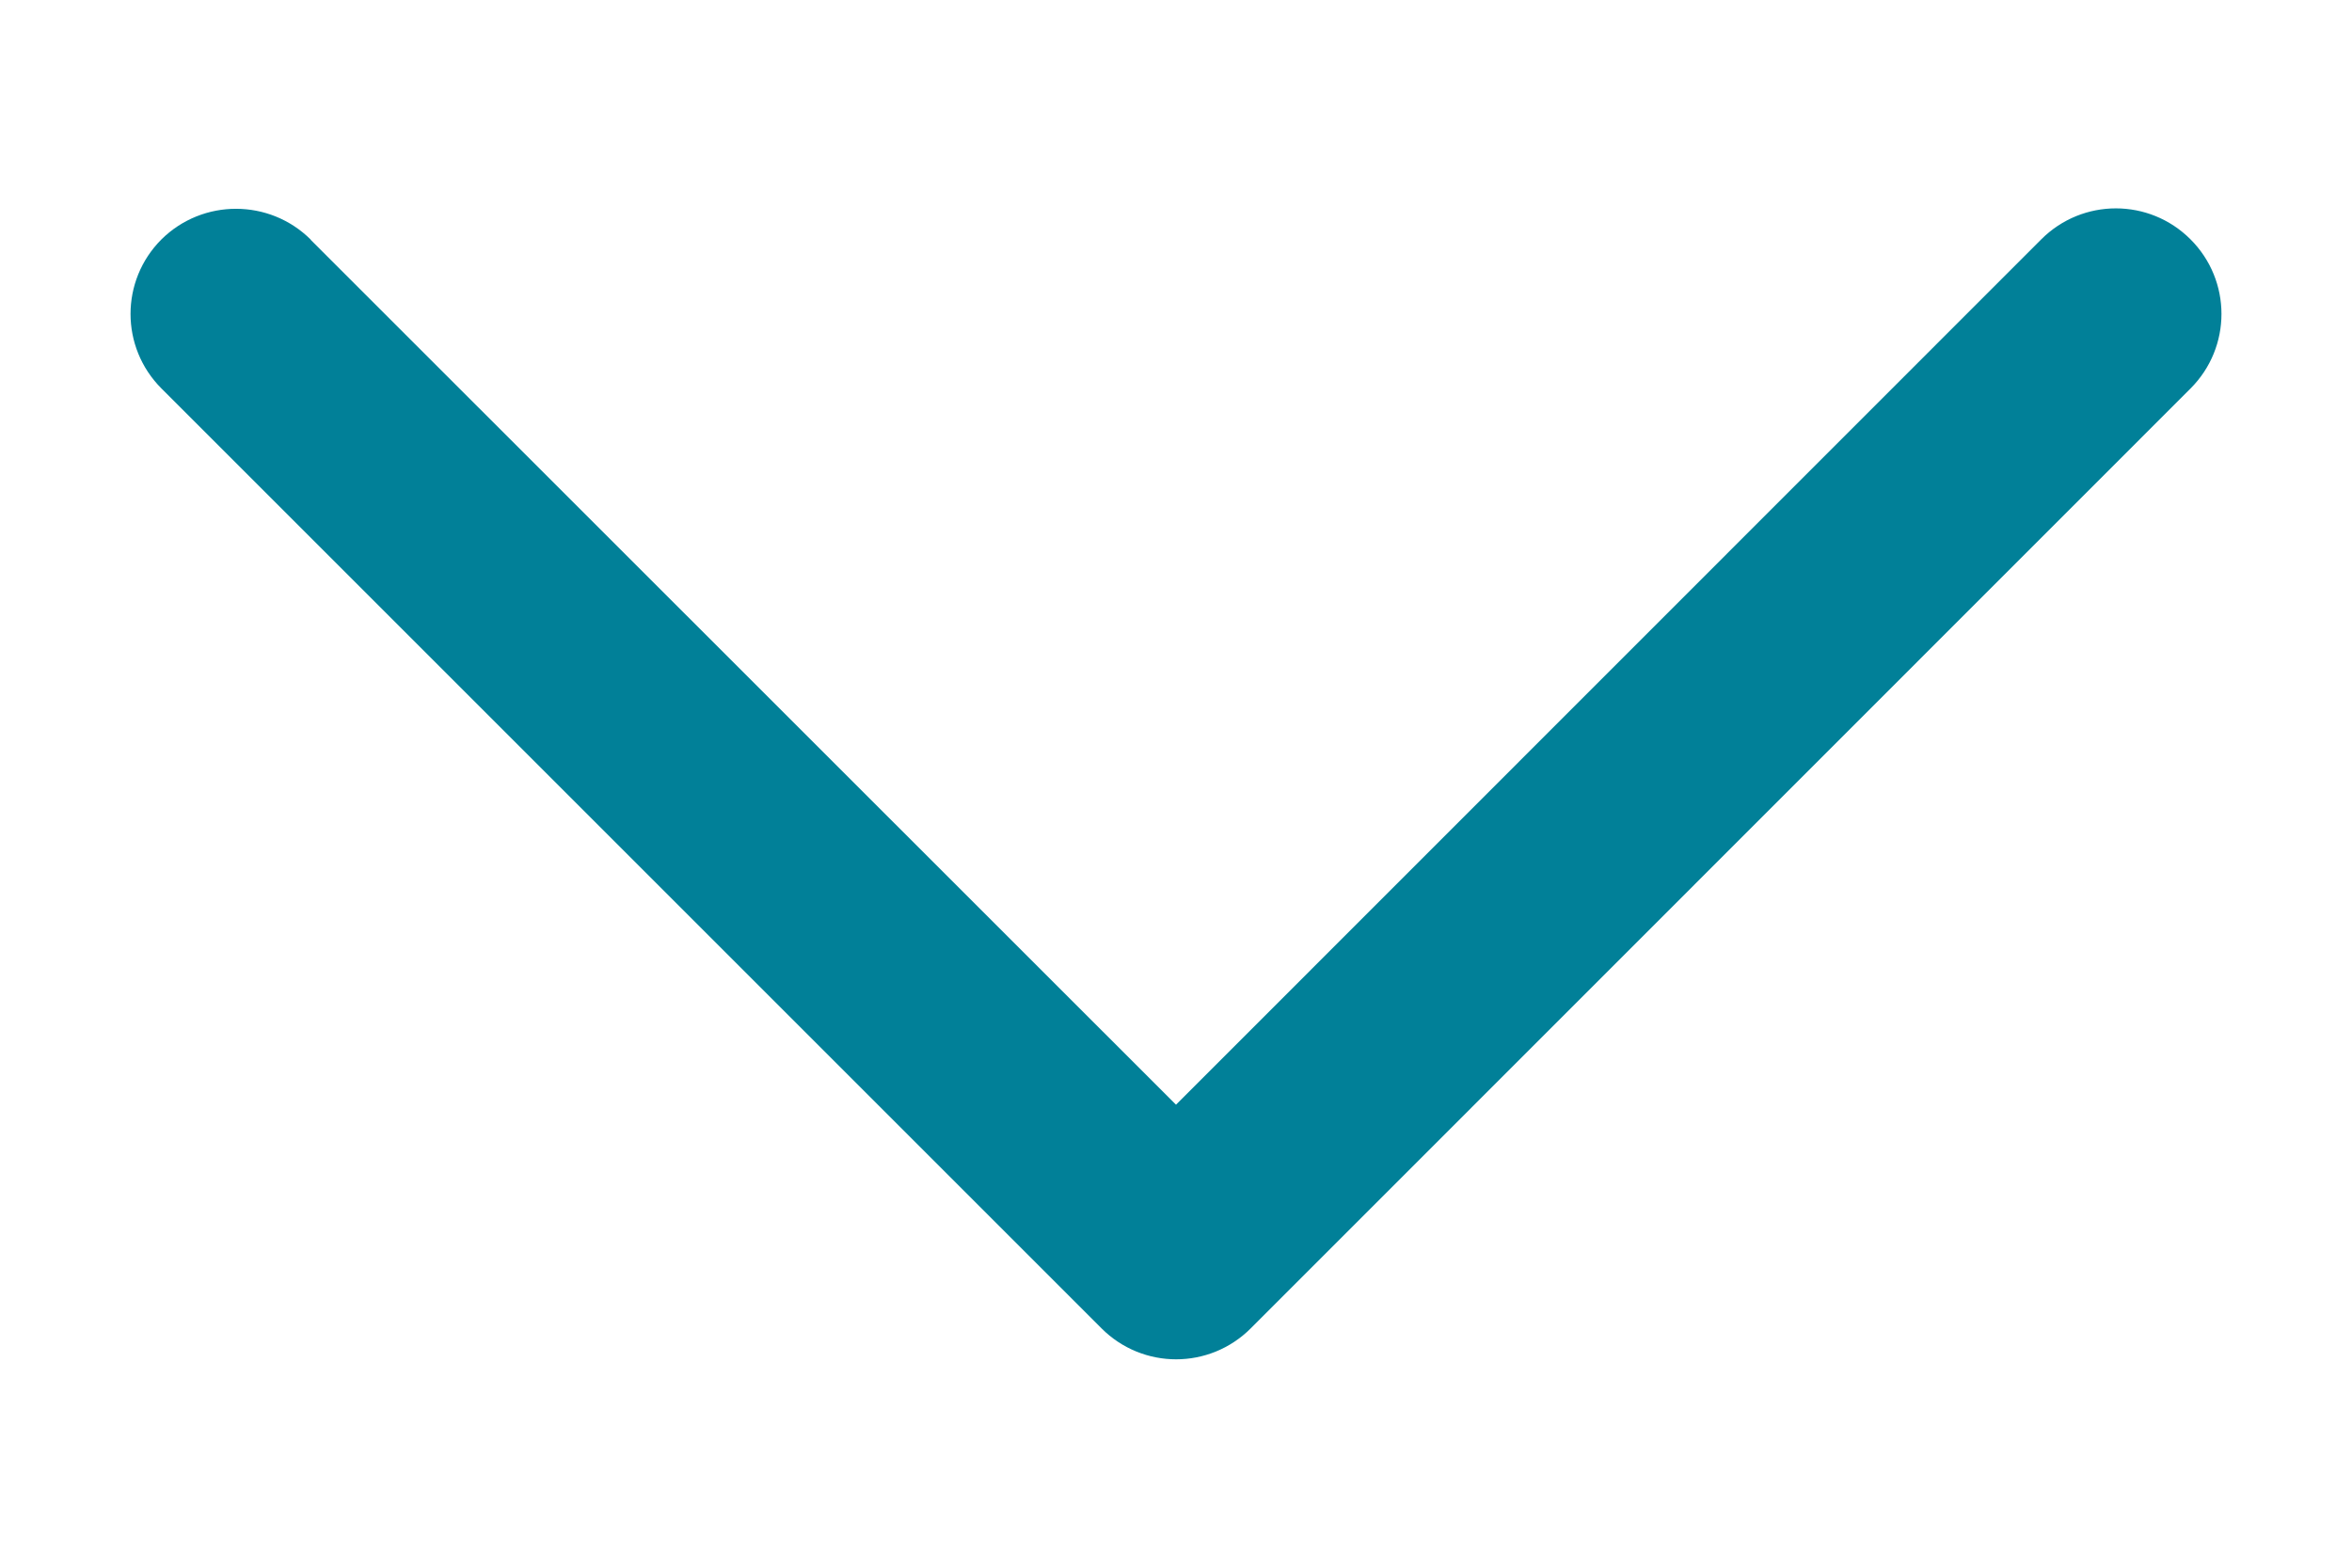
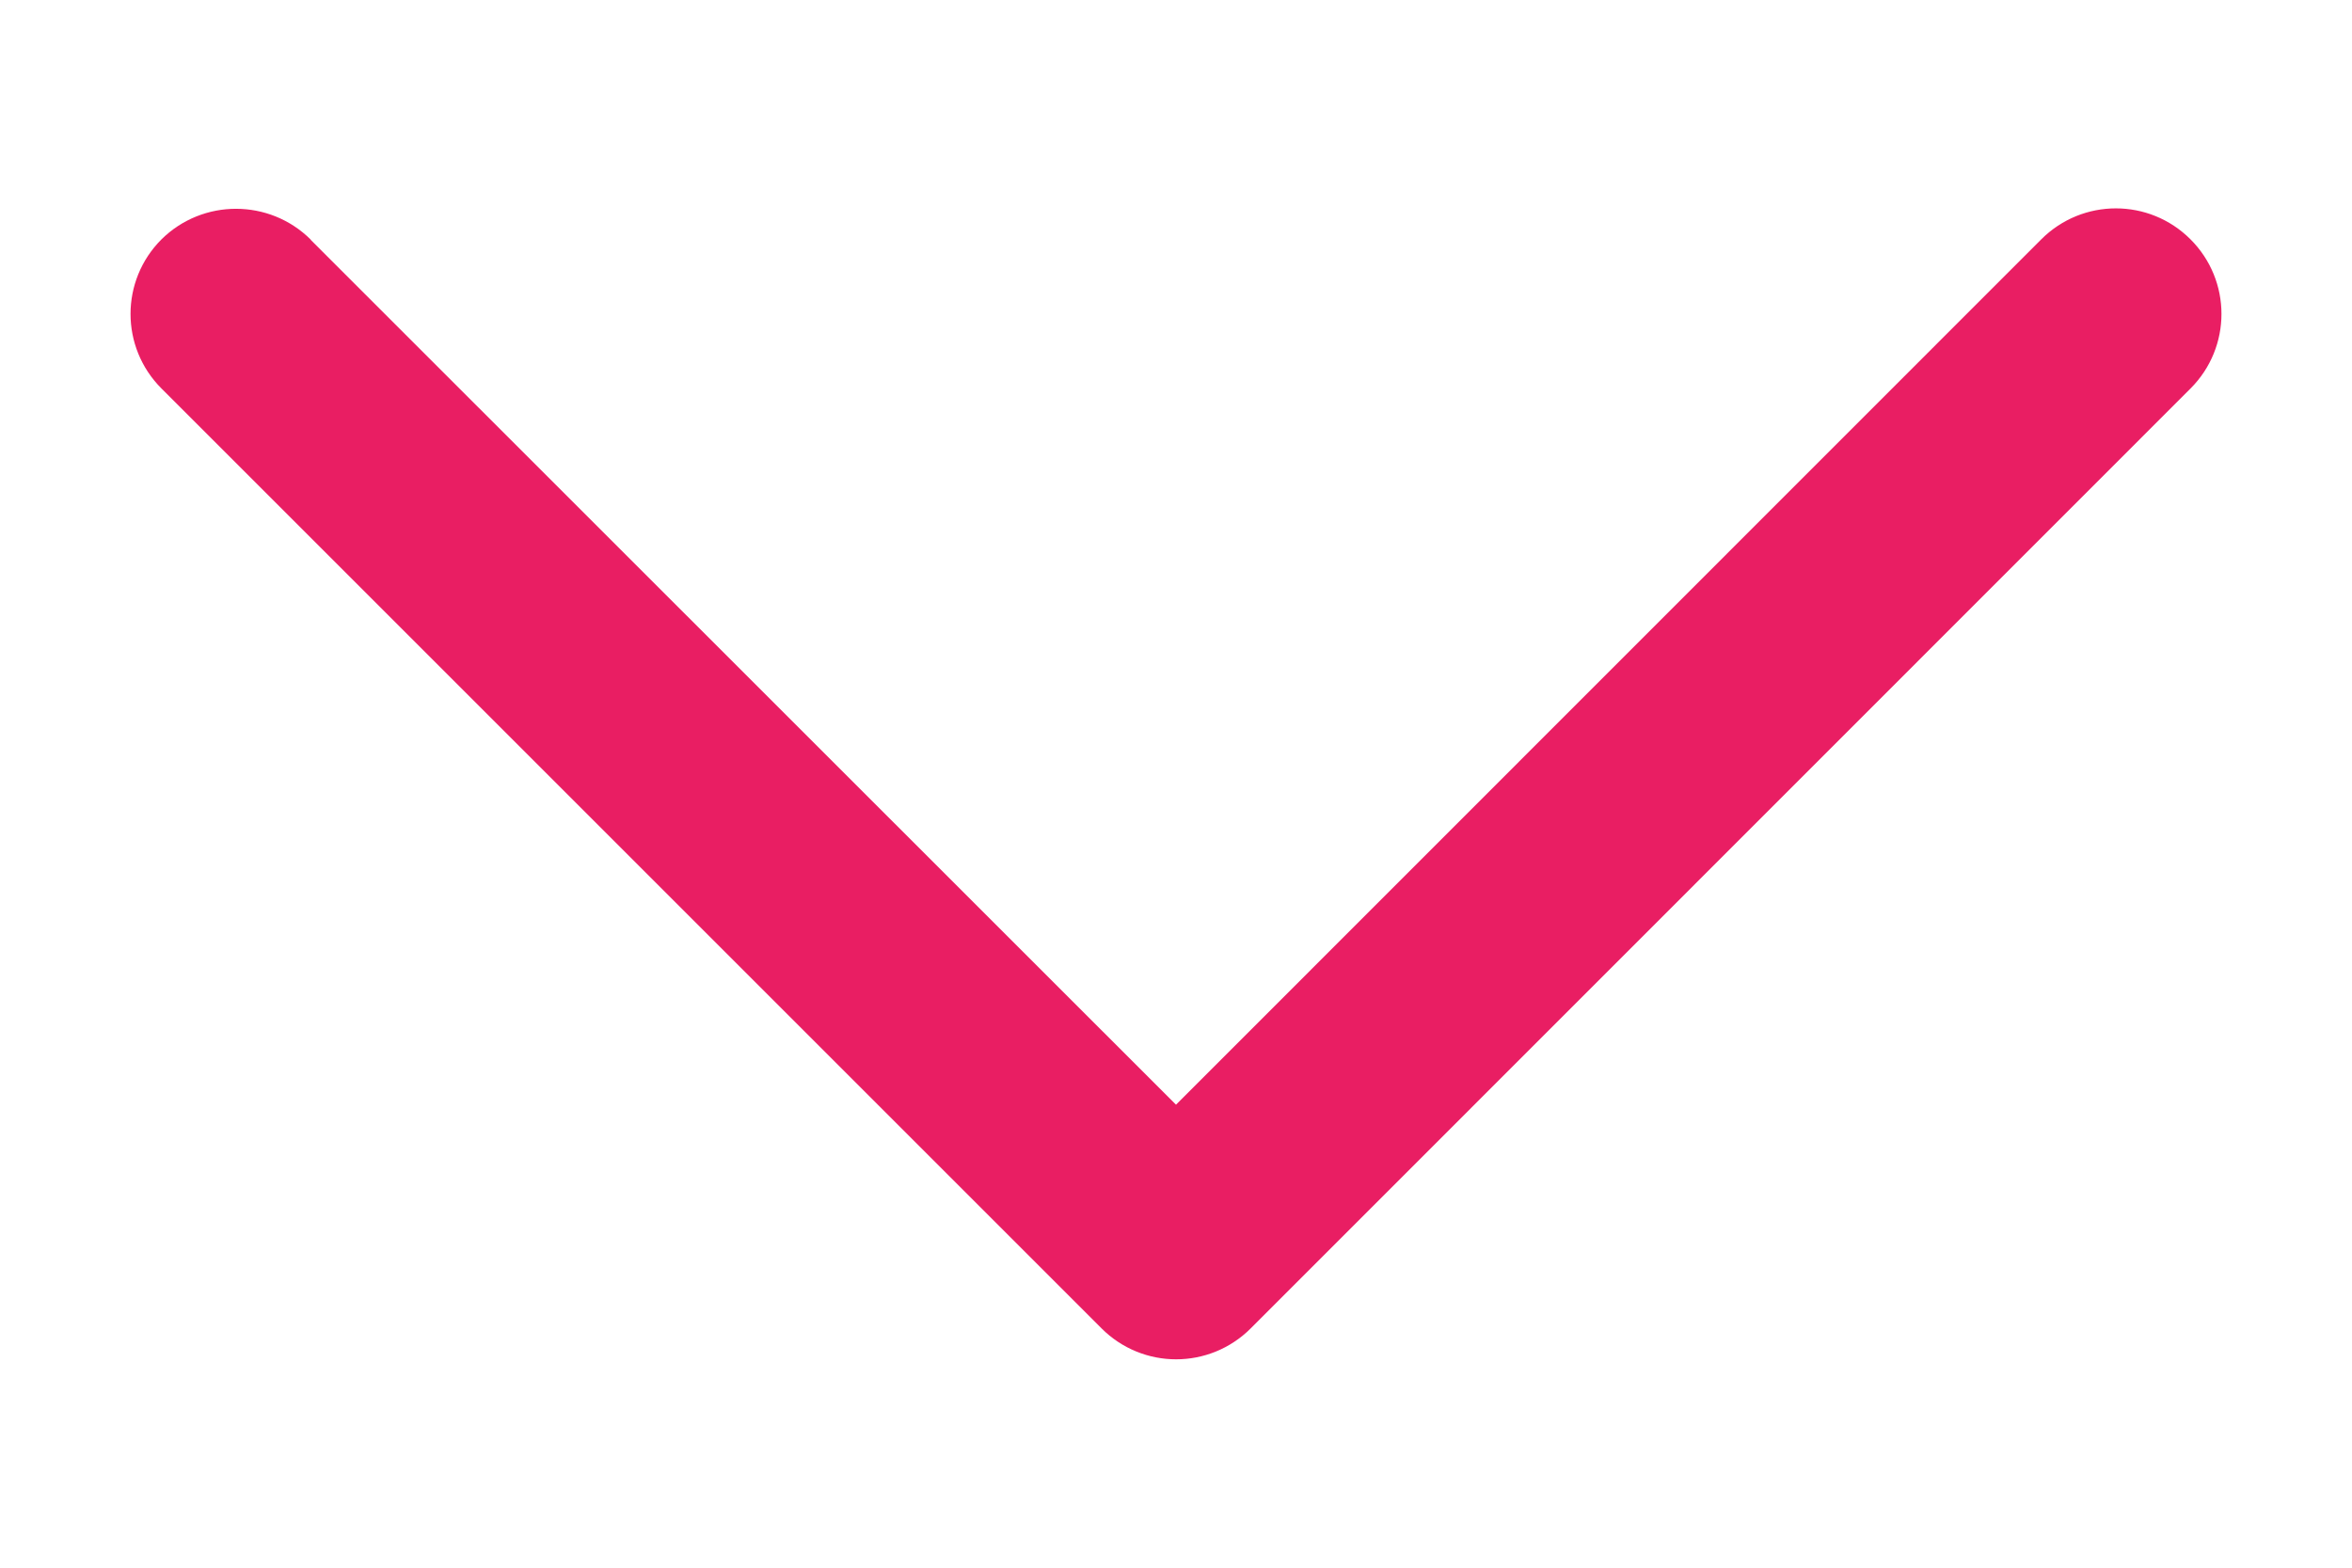
<svg xmlns="http://www.w3.org/2000/svg" x="0px" y="0px" width="9px" height="6px" viewBox="0 0 9 6" enable-background="new 0 0 9 6" xml:space="preserve" version="1.1" id="svg4">
  <defs id="defs8" />
-   <path d="M 1.189,0.918 4.5,4.228 7.811,0.916 c 0.158,-0.158 0.413,-0.158 0.571,0 0.158,0.158 0.158,0.413 0,0.571 l -3.596,3.597 0,0 0,0 c -0.158,0.158 -0.413,0.158 -0.571,0 L 0.618,1.487 c -0.158,-0.158 -0.158,-0.413 0,-0.571 0.158,-0.156 0.413,-0.156 0.571,0.001 z" fill="#3daee9" id="path2" style="fill:#008098;fill-opacity:0.995" />
+   <path d="M 1.189,0.918 4.5,4.228 7.811,0.916 c 0.158,-0.158 0.413,-0.158 0.571,0 0.158,0.158 0.158,0.413 0,0.571 l -3.596,3.597 0,0 0,0 c -0.158,0.158 -0.413,0.158 -0.571,0 L 0.618,1.487 c -0.158,-0.158 -0.158,-0.413 0,-0.571 0.158,-0.156 0.413,-0.156 0.571,0.001 z" fill="#3daee9" id="path2" style="fill:#e91e63;fill-opacity:0.995" />
</svg>
